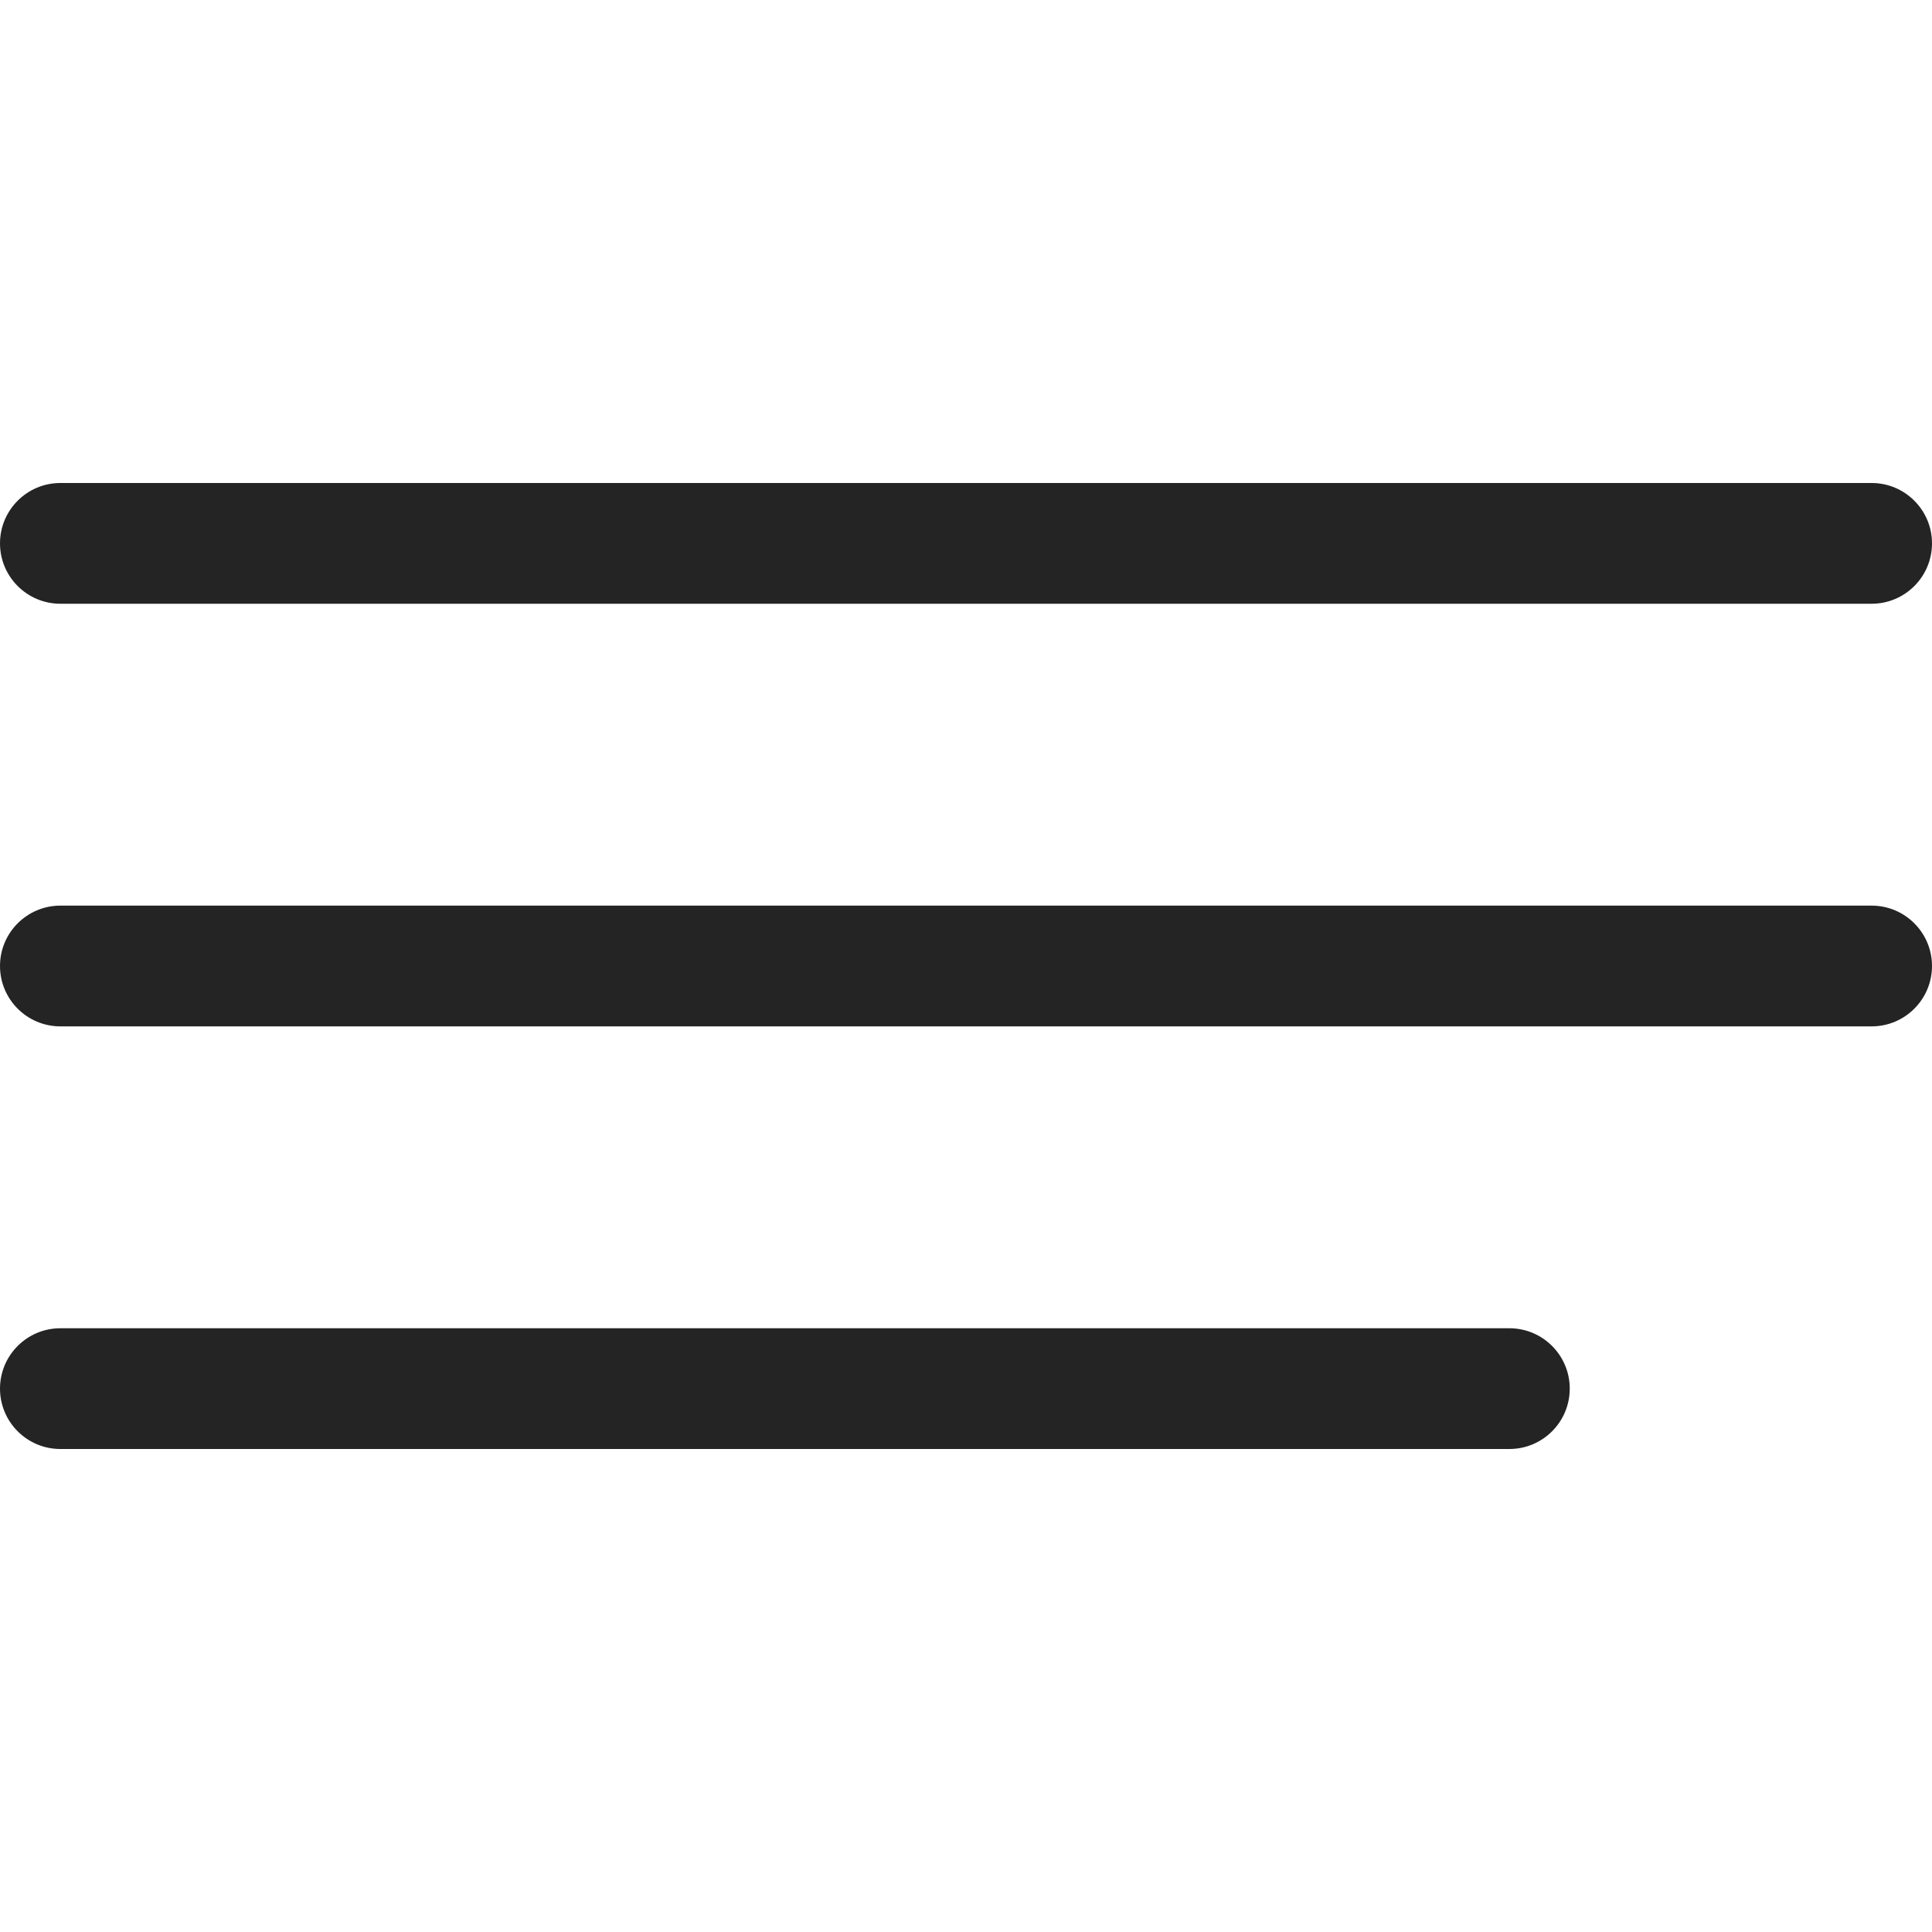
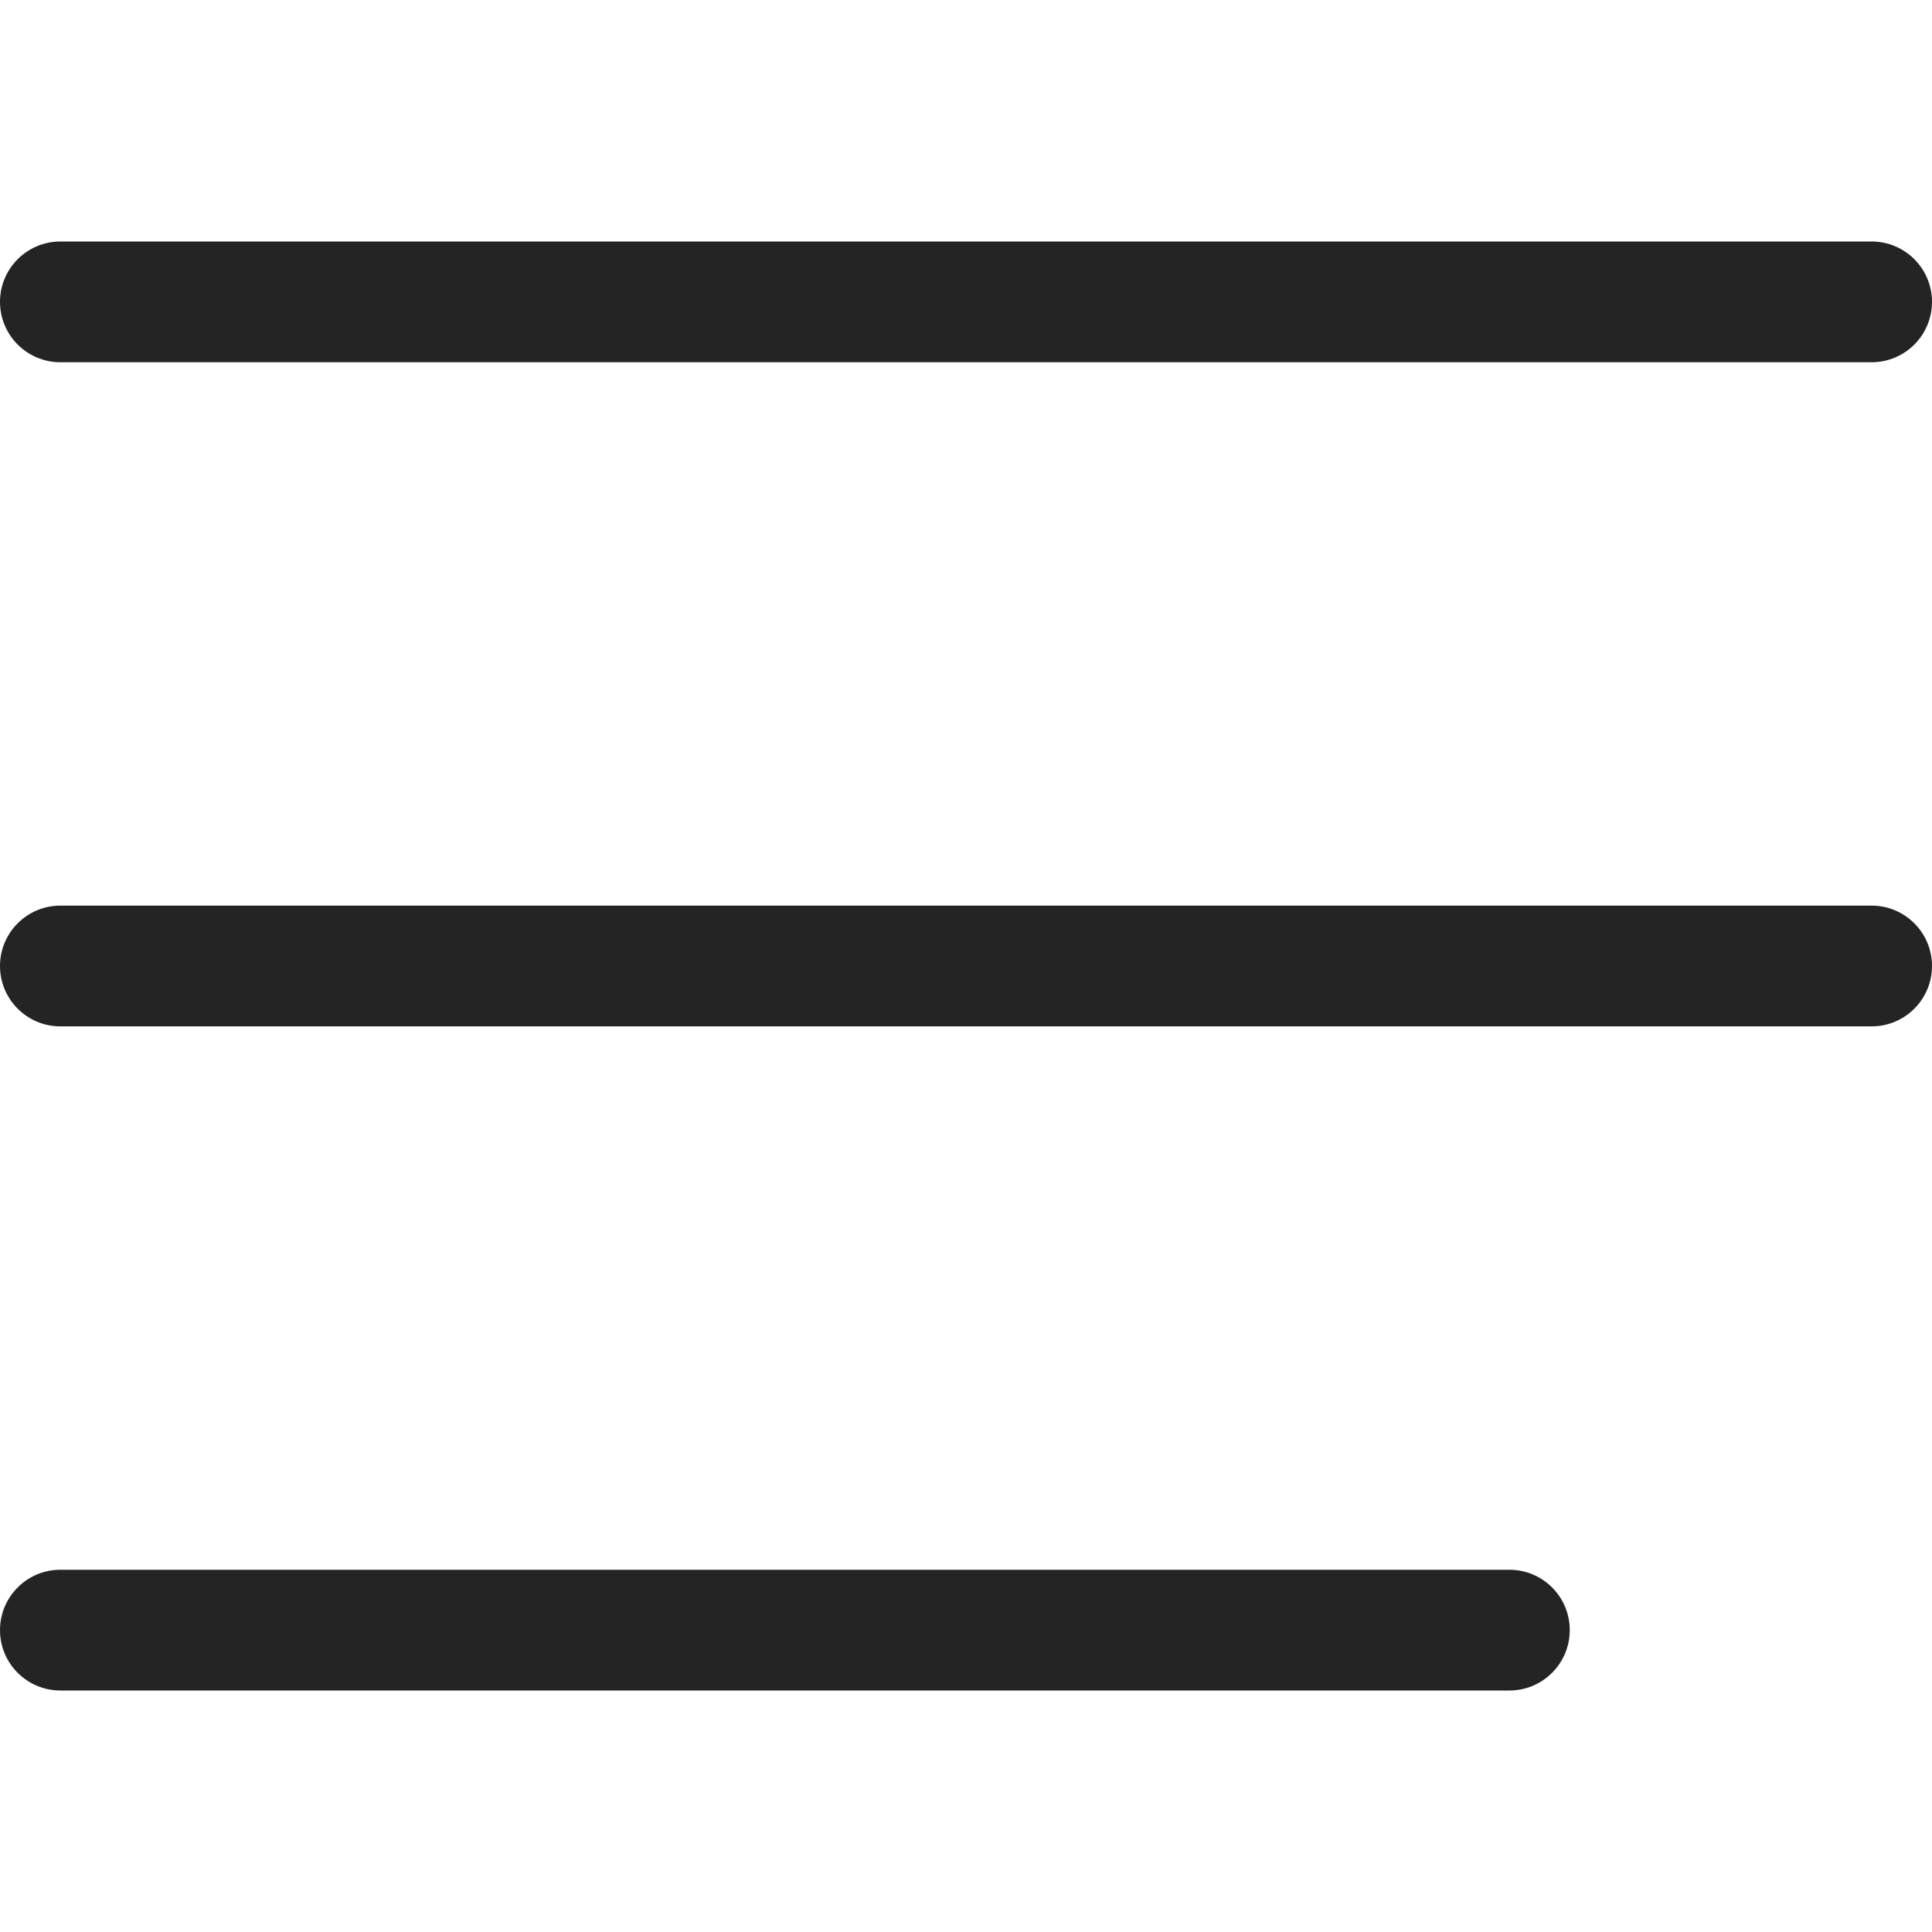
- <svg xmlns="http://www.w3.org/2000/svg" width="16" height="16" viewBox="0 0 16 16">
-   <path fill="#242424" fill-rule="evenodd" d="M12.5,11 C12.776,11 13,11.224 13,11.5 C13,11.776 12.776,12 12.5,12 L0.5,12 C0.224,12 0,11.776 0,11.5 C0,11.224 0.224,11 0.5,11 L12.5,11 Z M15.5,7.5 C15.776,7.5 16,7.724 16,8 C16,8.276 15.776,8.5 15.5,8.5 L0.5,8.5 C0.224,8.5 0,8.276 0,8 C0,7.724 0.224,7.5 0.5,7.5 L15.5,7.5 Z M15.5,4 C15.776,4 16,4.224 16,4.5 C16,4.776 15.776,5 15.5,5 L0.5,5 C0.224,5 0,4.776 0,4.5 C0,4.224 0.224,4 0.5,4 L15.5,4 Z" />
+ <svg width="16" height="16" fill="none" viewBox="0 0 16 16">
+   <path fill="#242424" fill-rule="evenodd" d="M12.5 13a.5.5 0 1 1 0 1H.5a.5.5 0 0 1 0-1h12Zm3-5.5a.5.5 0 1 1 0 1H.5a.5.5 0 0 1 0-1h15Zm0-5.5a.5.5 0 1 1 0 1H.5a.5.5 0 0 1 0-1h15Z" clip-rule="evenodd" />
</svg>
